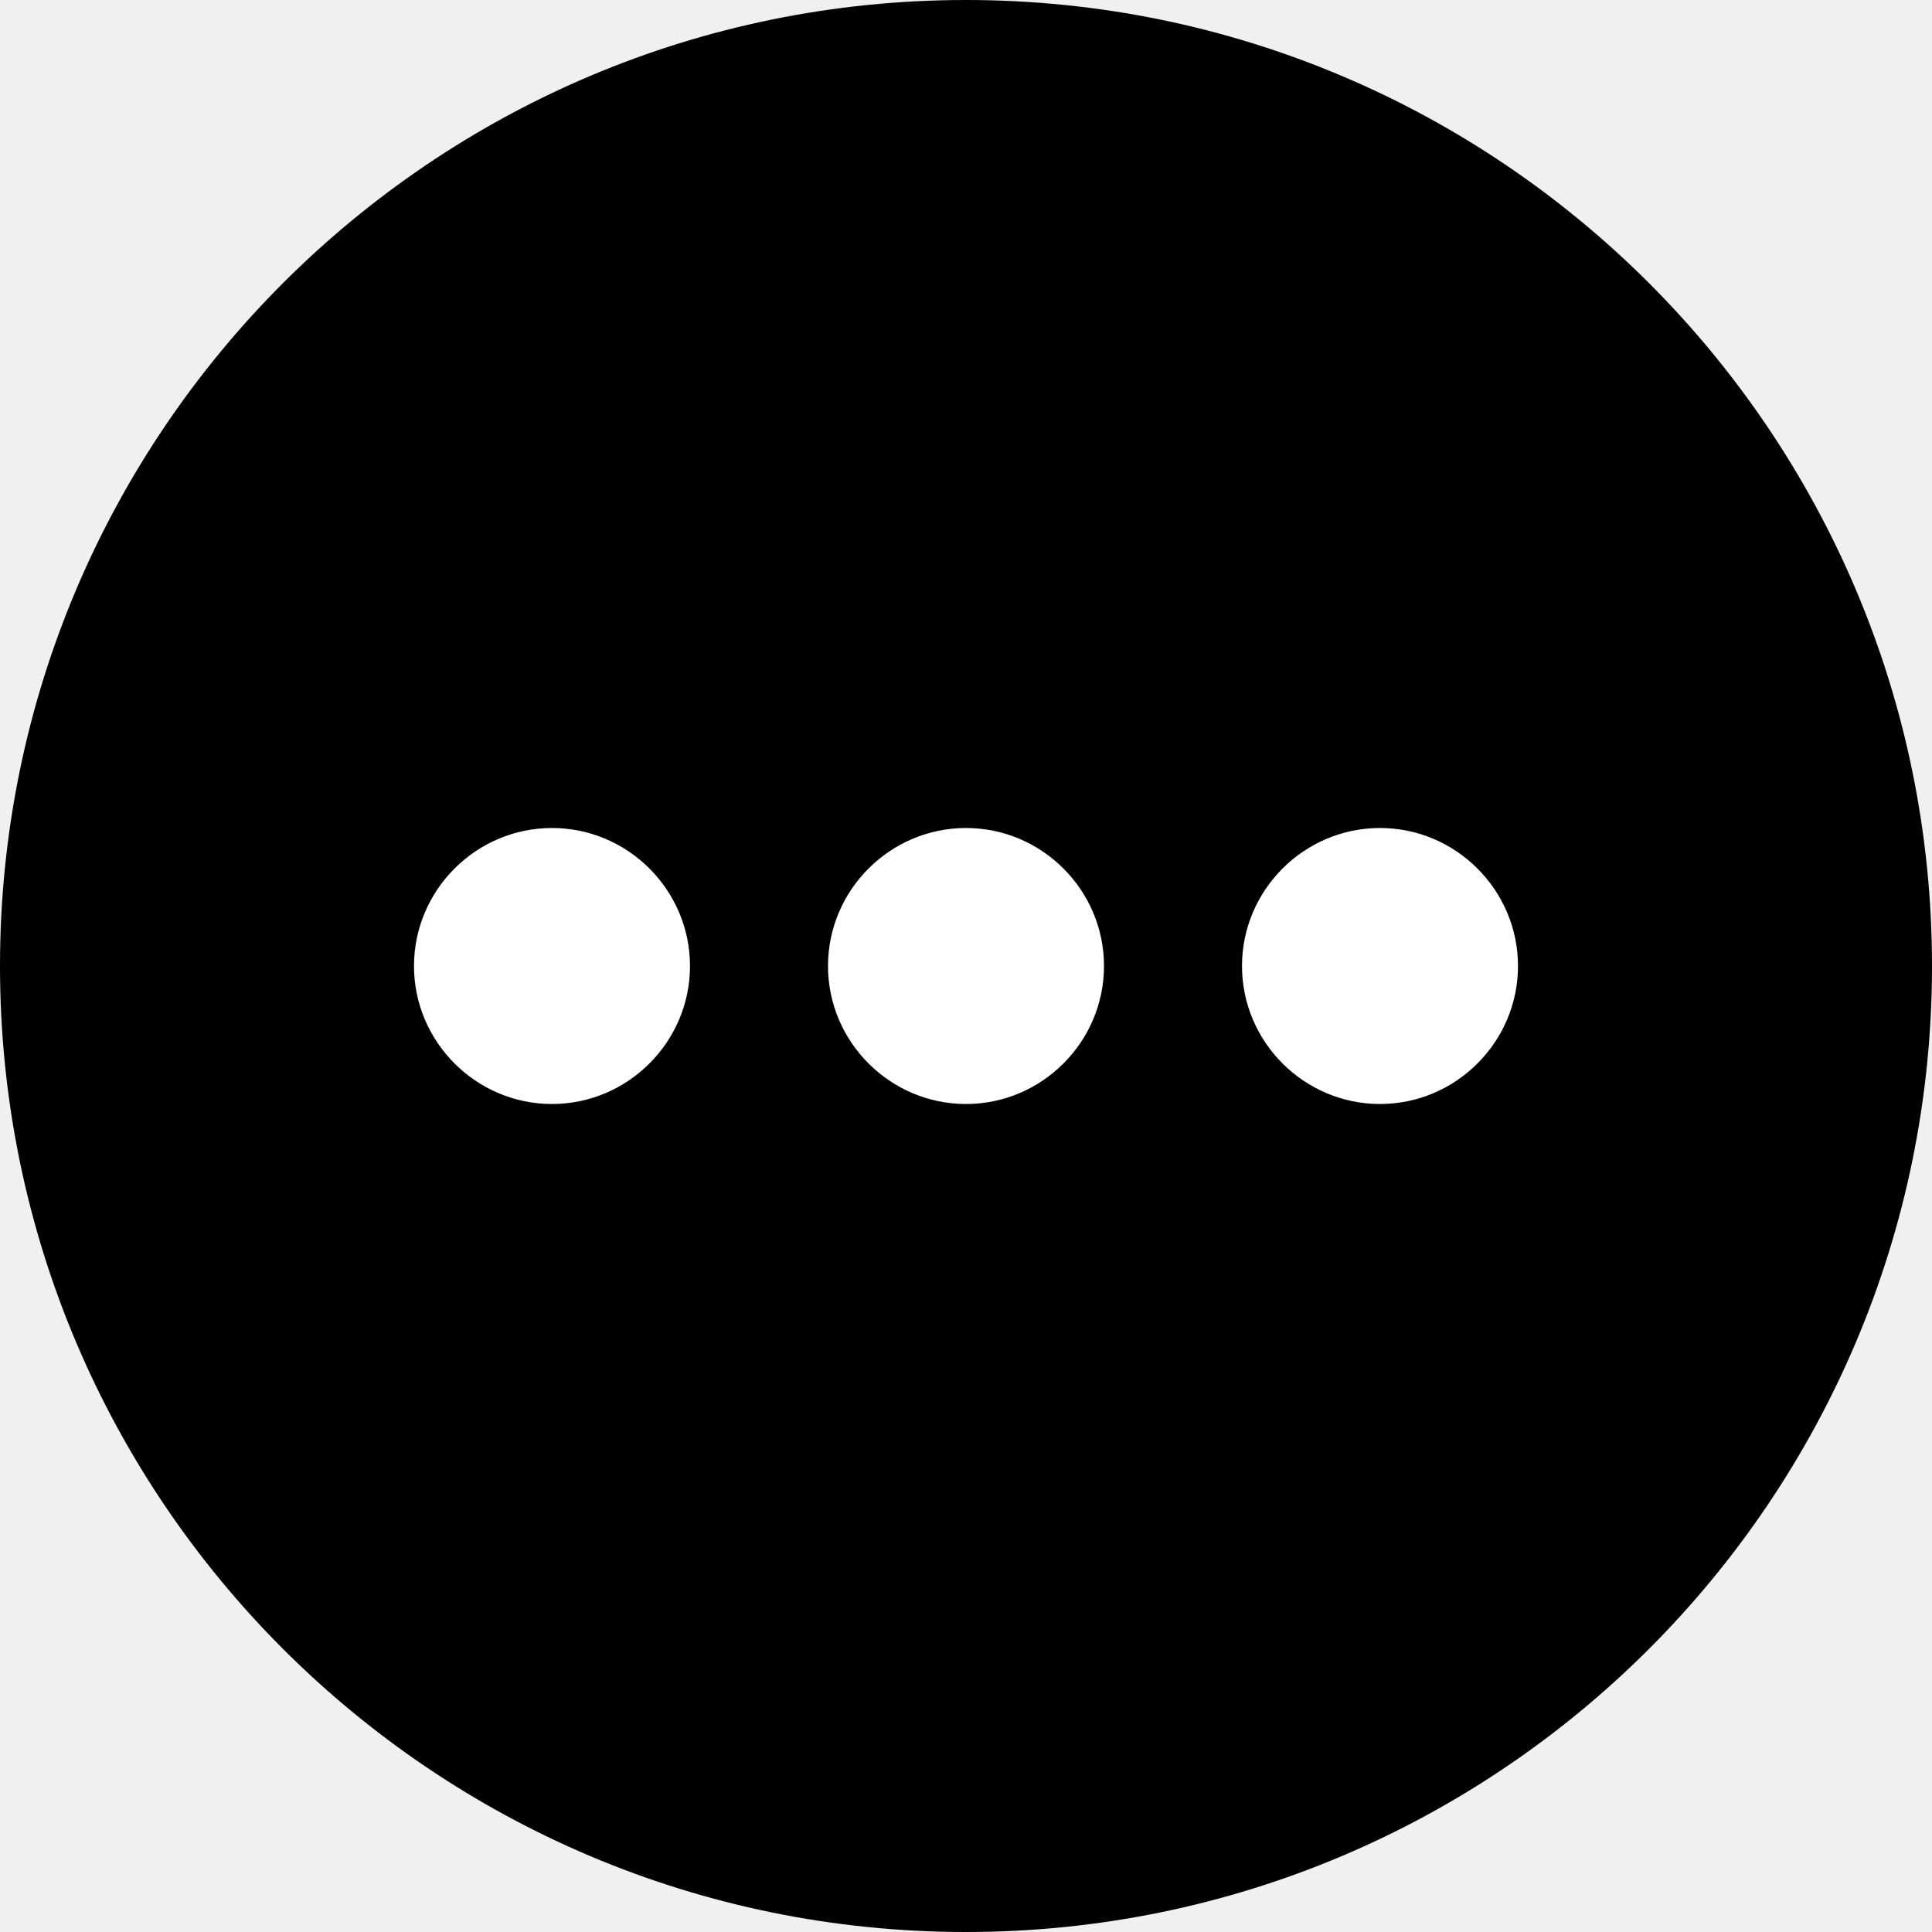
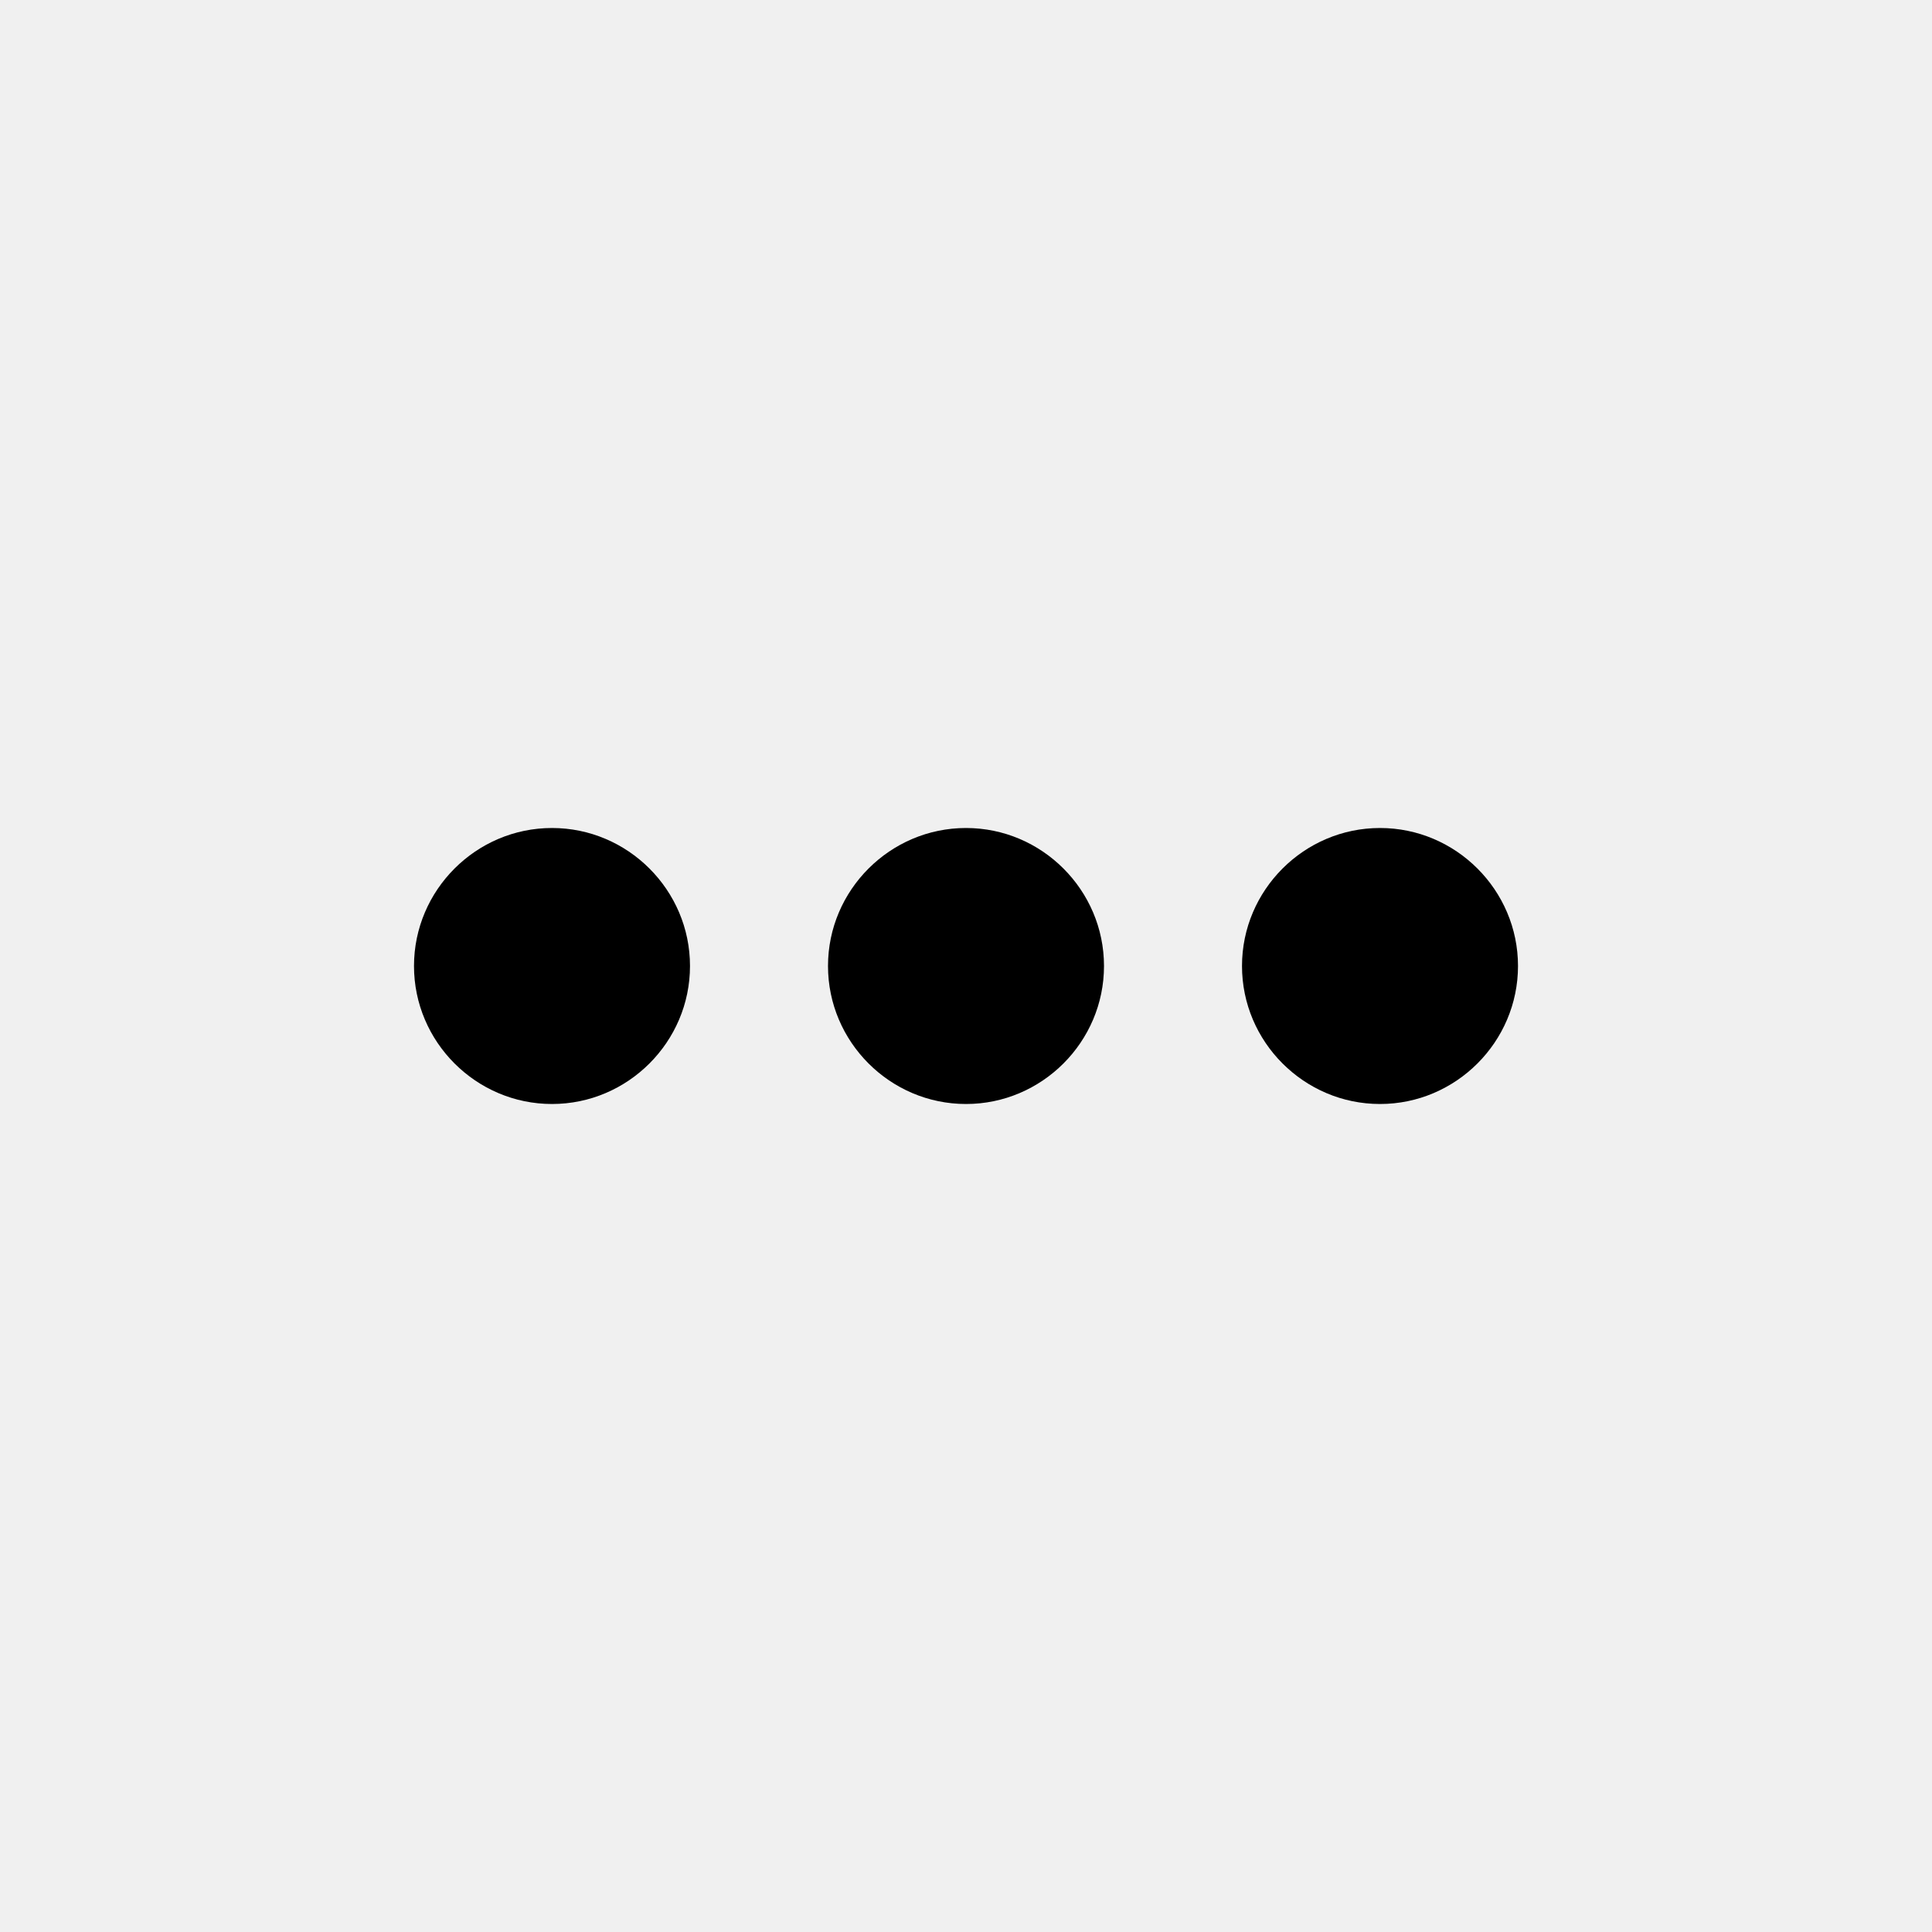
<svg xmlns="http://www.w3.org/2000/svg" width="28" height="28" viewBox="0 0 28 28" fill="none">
-   <path d="M14 0C6.272 0 -1.05738e-06 6.272 -2.36022e-06 14C-3.66307e-06 21.728 6.272 28 14 28C21.728 28 28 21.728 28 14C28 6.272 21.728 0 14 0Z" fill="black" />
-   <path fill-rule="evenodd" clip-rule="evenodd" d="M10 14C10 12.9 9.1 12 8 12C6.9 12 6 12.9 6 14C6 15.1 6.9 16 8 16C9.1 16 10 15.1 10 14ZM12 14C12 15.1 12.9 16 14 16C15.1 16 16 15.1 16 14C16 12.9 15.1 12 14 12C12.9 12 12 12.9 12 14ZM20 16C18.9 16 18 15.1 18 14C18 12.9 18.9 12 20 12C21.1 12 22 12.9 22 14C22 15.1 21.1 16 20 16Z" fill="white" />
+   <path fill-rule="evenodd" clip-rule="evenodd" d="M10 14C10 12.9 9.1 12 8 12C6.9 12 6 12.9 6 14C6 15.1 6.9 16 8 16C9.1 16 10 15.1 10 14ZM12 14C12 15.1 12.9 16 14 16C15.1 16 16 15.1 16 14C16 12.9 15.1 12 14 12C12.9 12 12 12.9 12 14ZM20 16C18.9 16 18 15.1 18 14C18 12.9 18.9 12 20 12C21.1 12 22 12.9 22 14C22 15.1 21.1 16 20 16Z" fill="currentColor" />
</svg>
